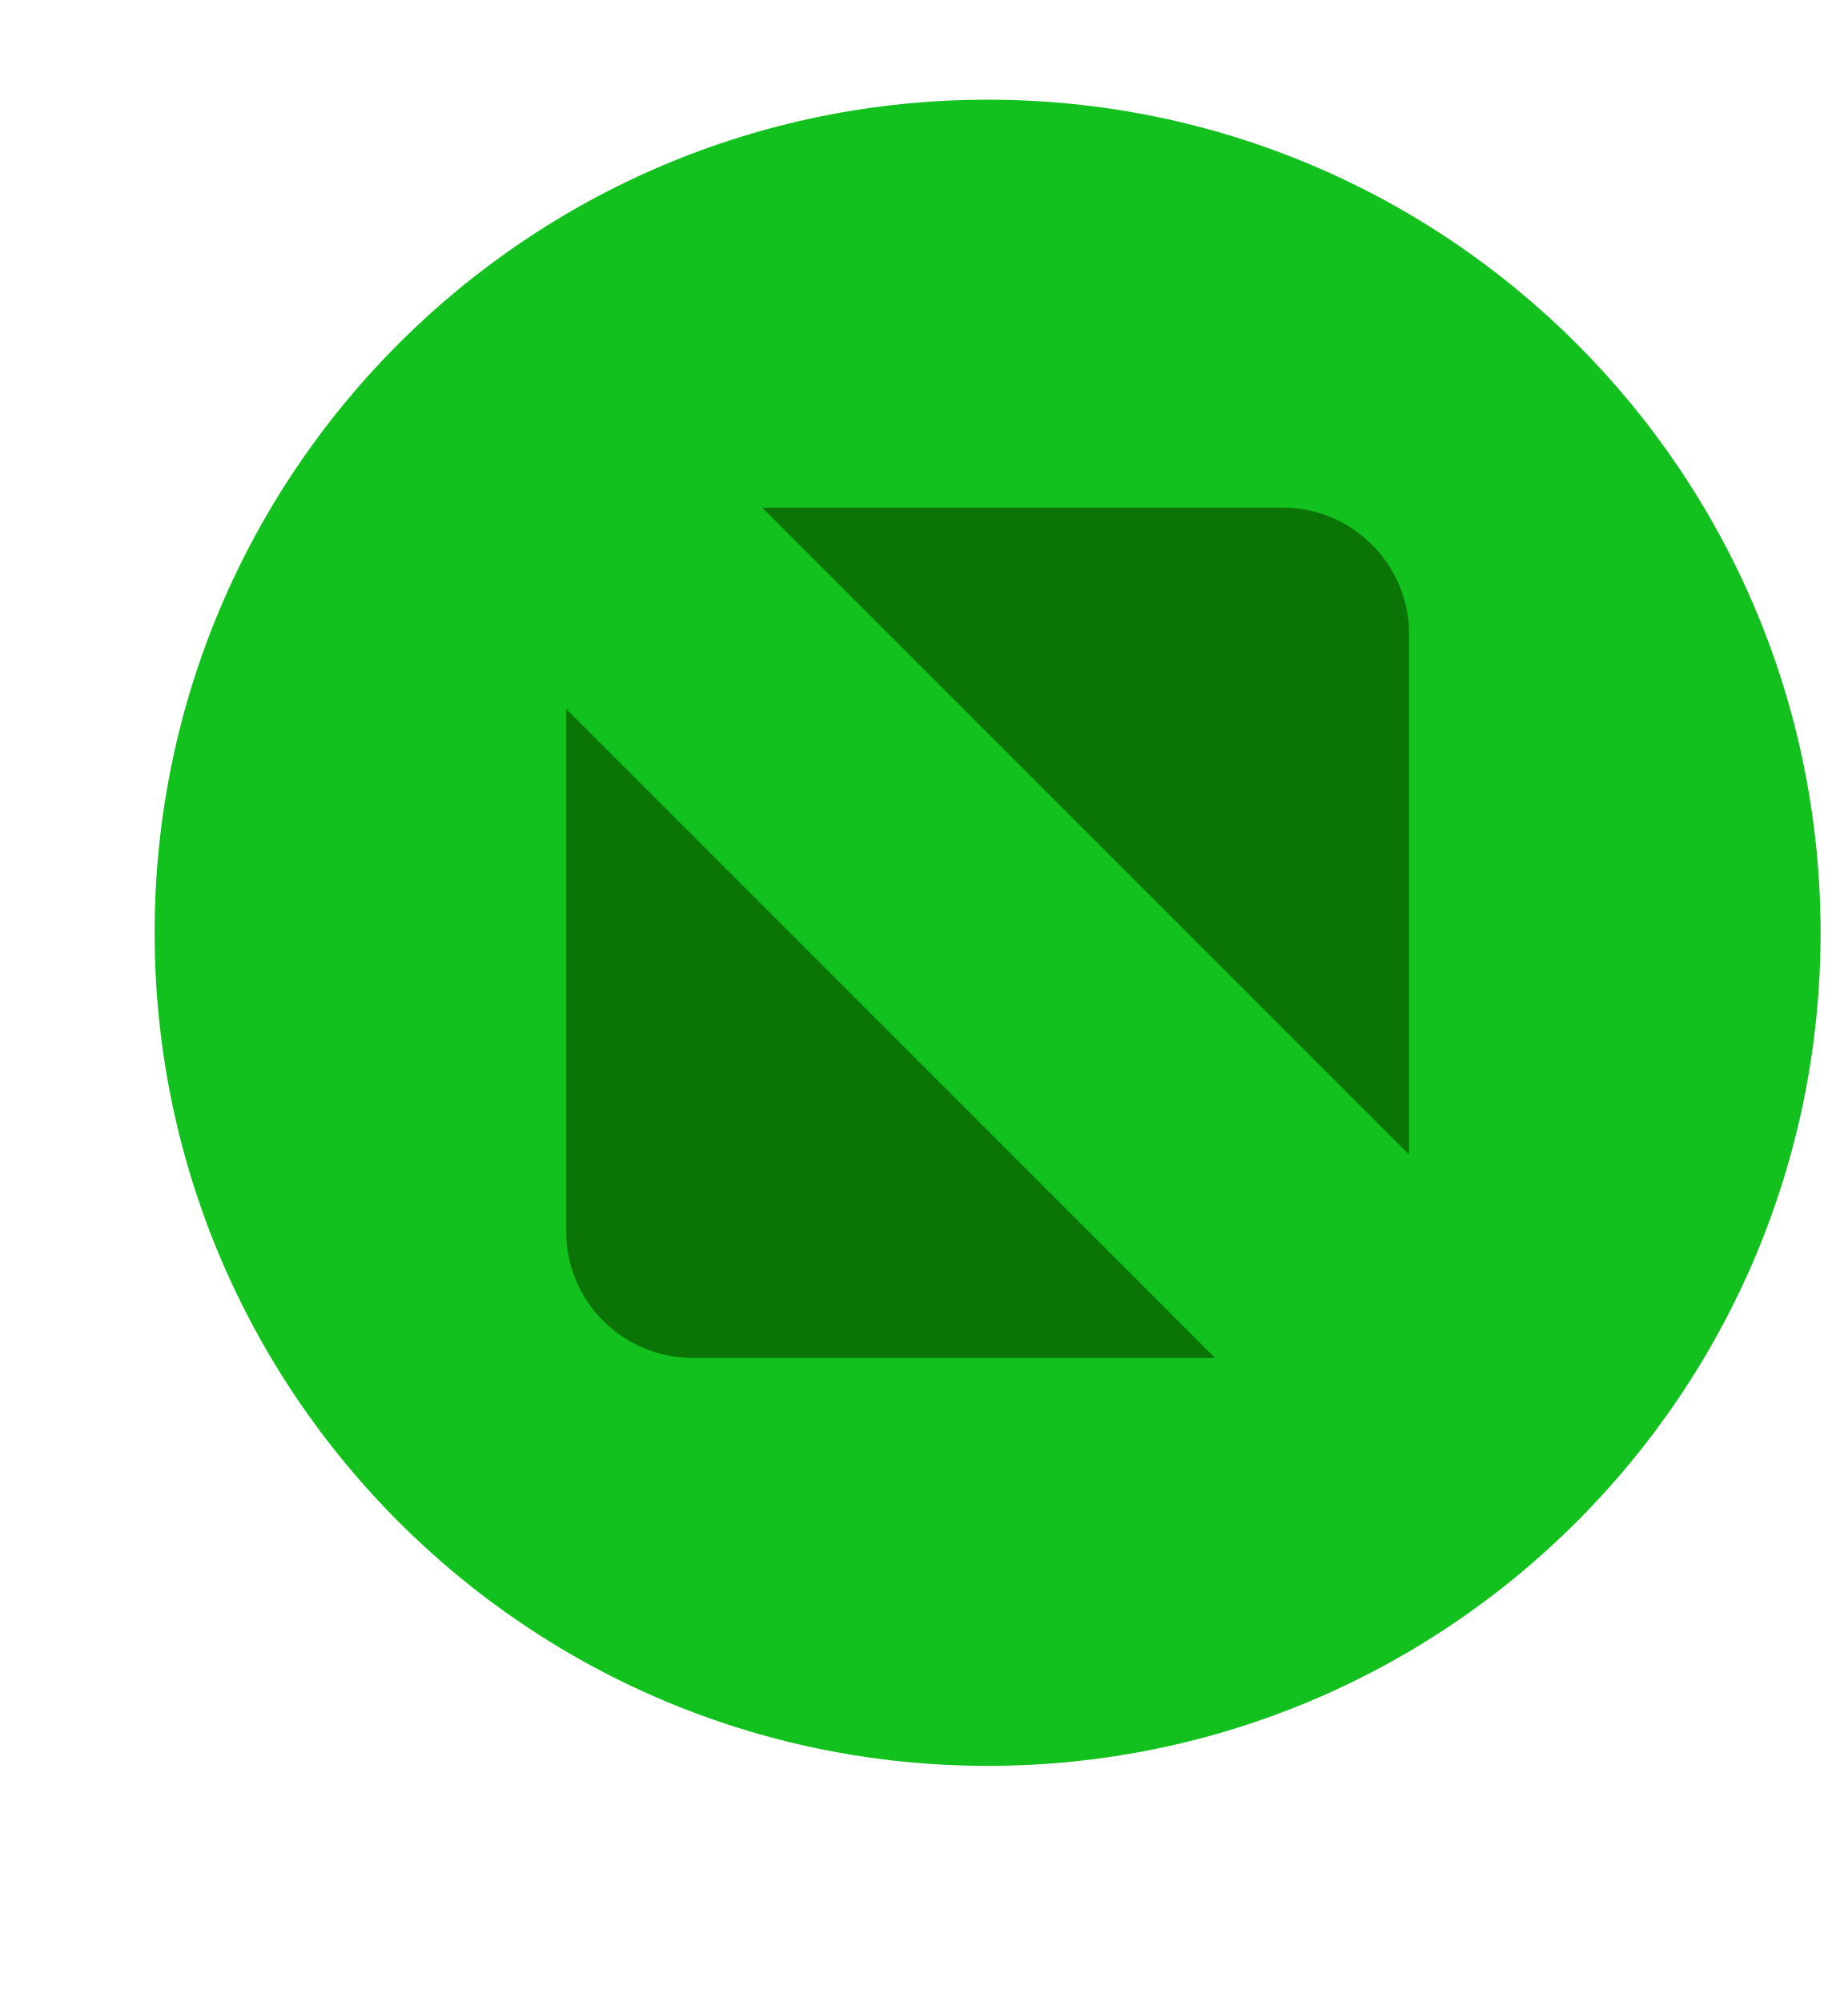
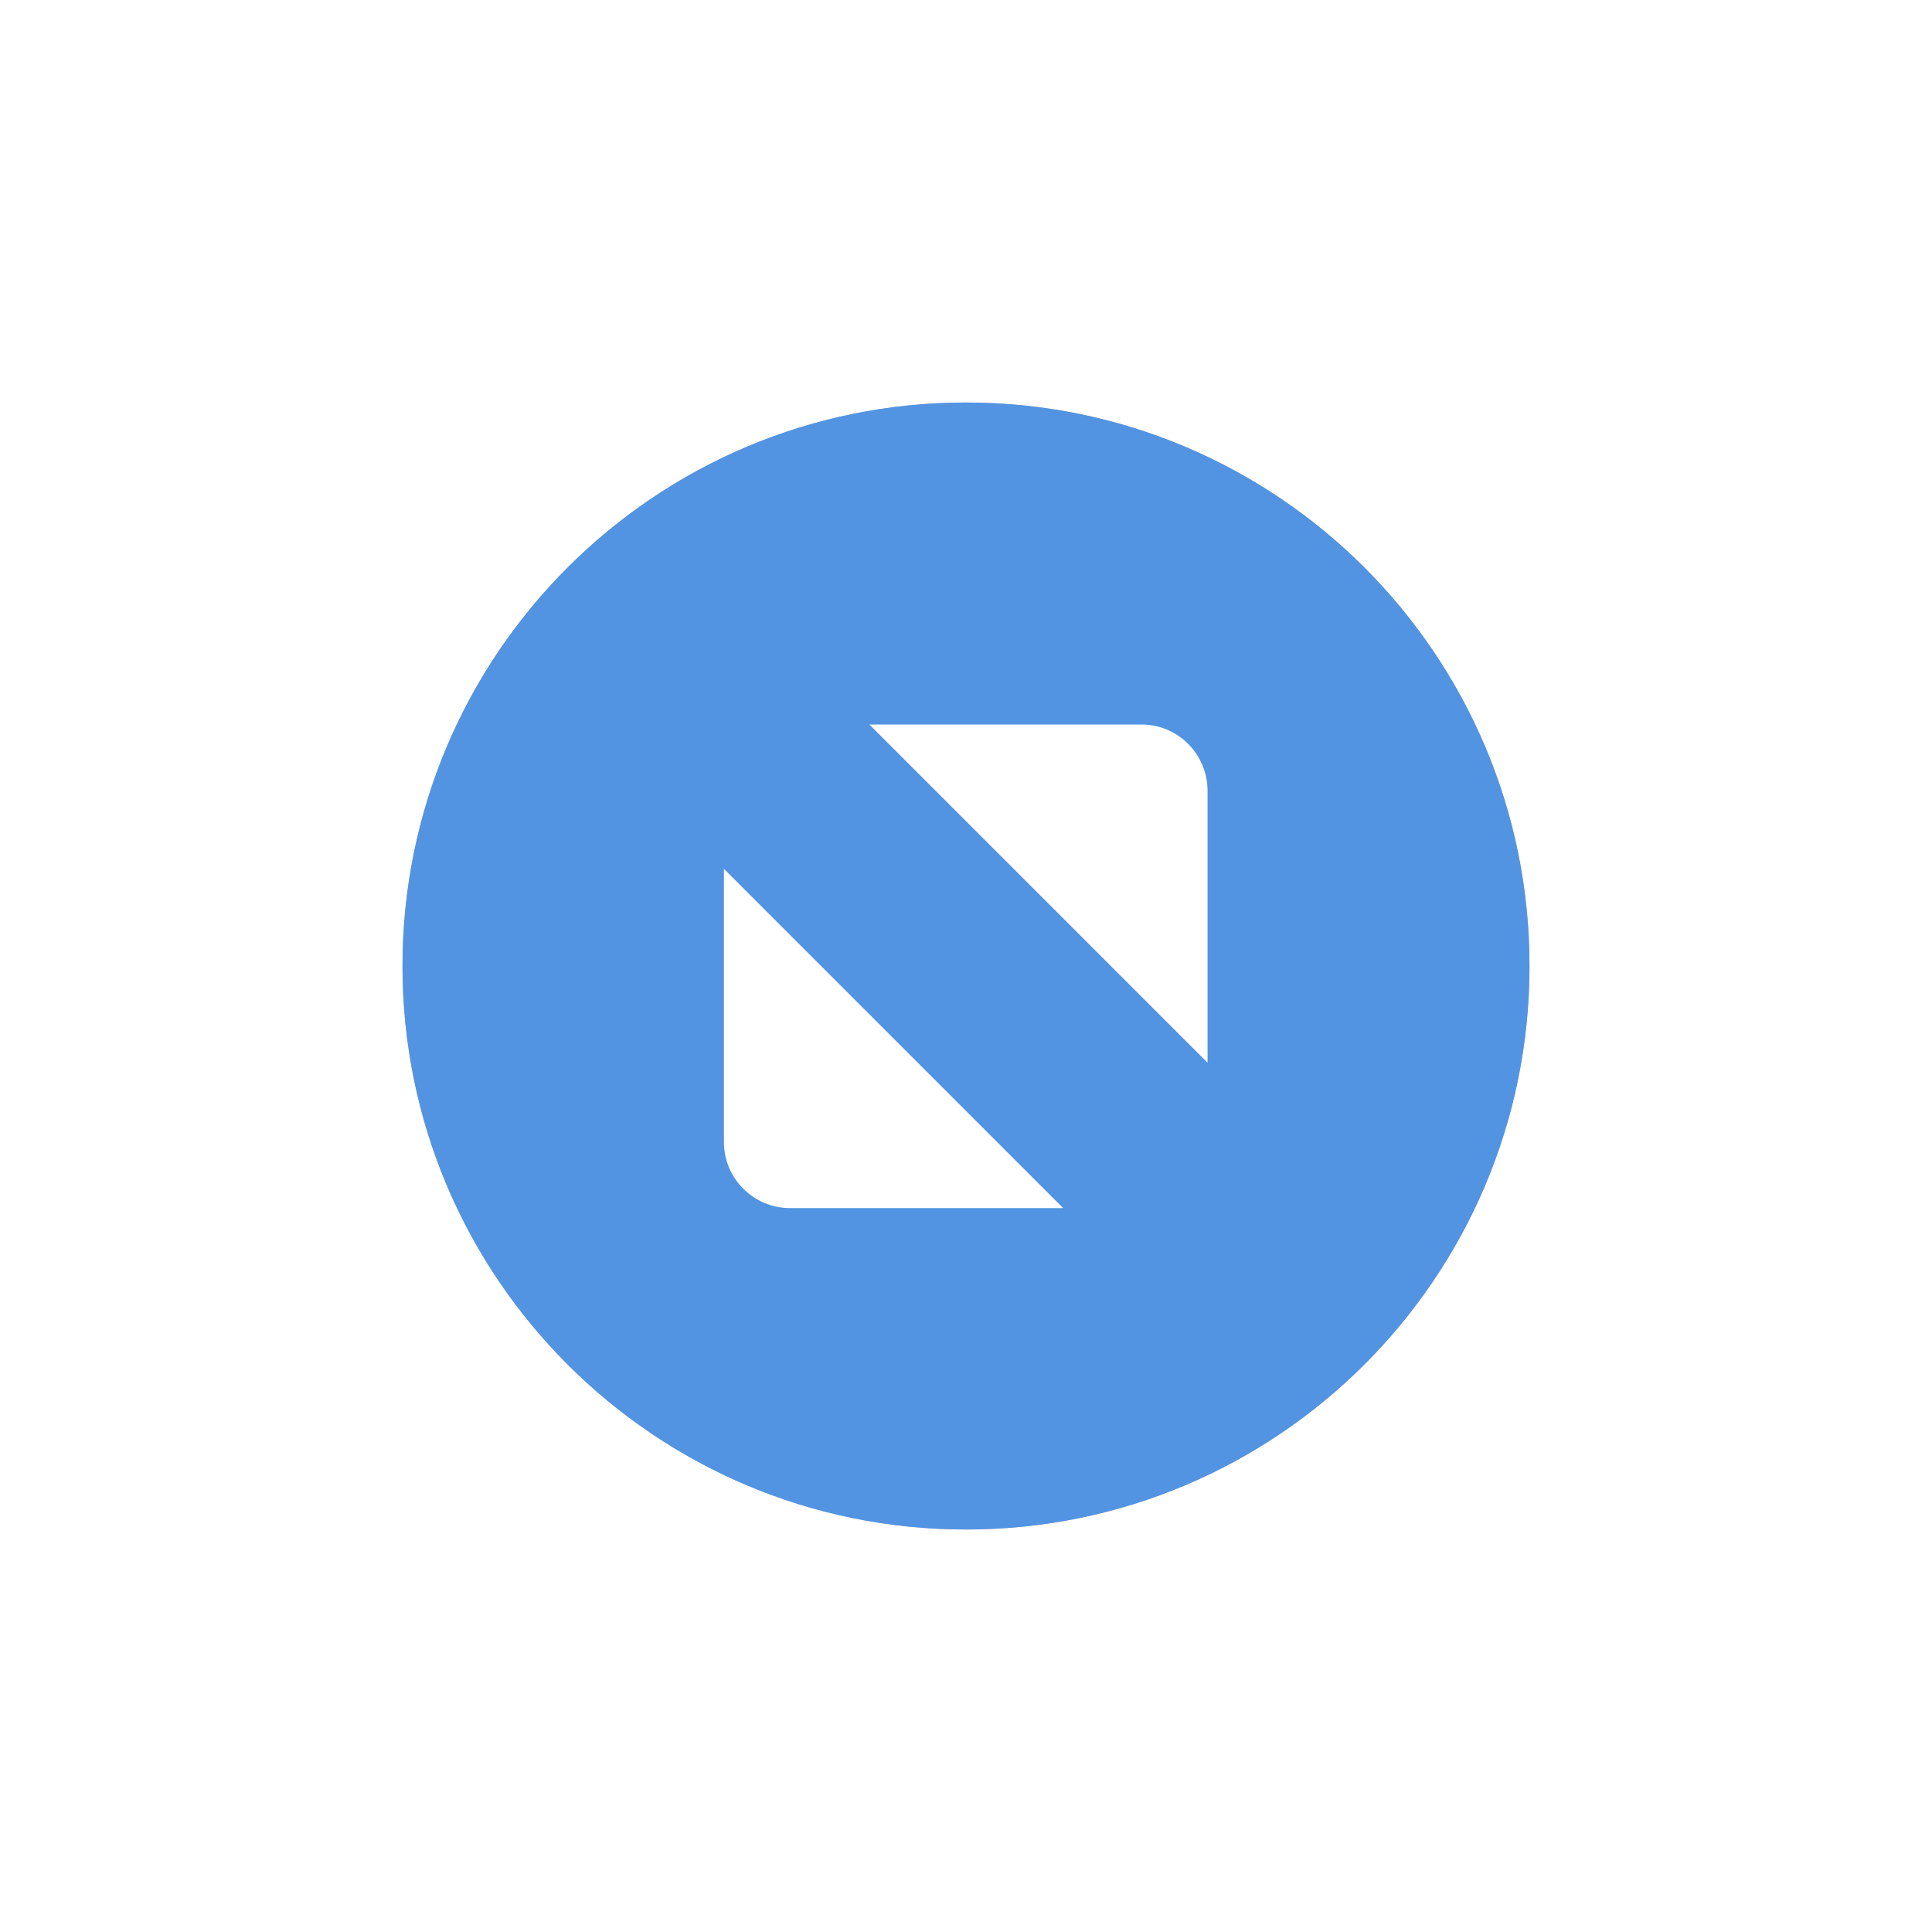
- <svg xmlns="http://www.w3.org/2000/svg" width="12" height="13" id="svg2" version="1.1">
-   <defs id="defs4" />
-   <g id="layer1" transform="translate(-671.1429,-651.5765)">
-     <g transform="matrix(0.1265625,0,0,-0.1265625,672.0709,663.0964)" id="g4090">
-       <g transform="scale(0.1,0.1)" id="g4092">
-         <g transform="matrix(10,0,0,10,-4.003492,0.1181699)" id="g4285">
-           <g transform="scale(0.1,0.1)" id="g4287">
-             <g transform="matrix(10,0,0,10,0.451589,-5.553339)" id="g4371">
-               <g transform="scale(0.1,0.1)" id="g4373">
-                 <path id="path4375" style="fill:#13c11e;fill-opacity:1;fill-rule:evenodd;stroke:none" d="M 437.004,9.645 C 673.063,9.645 864.43,201.012 864.43,437.07 864.43,673.133 673.063,864.5 437.004,864.5 200.938,864.5 9.57,673.133 9.57,437.07 9.57,201.012 200.938,9.645 437.004,9.645" />
-                 <path id="path4377" style="fill:#13c11e;fill-opacity:1;fill-rule:evenodd;stroke:none" d="m 437.004,45.996 c 215.984,0 391.074,175.094 391.074,391.074 0,215.989 -175.09,391.078 -391.074,391.078 C 221.016,828.148 45.926,653.059 45.926,437.07 45.926,221.09 221.016,45.996 437.004,45.996" />
-                 <path id="path4379" style="fill:#0b7407;fill-opacity:1;fill-rule:evenodd;stroke:none" d="m 321.367,655.176 267.199,0 c 35.579,0 64.692,-29.11 64.692,-64.692 l 0,-267.195 -331.891,331.887 z m 232.324,-436.207 -268.253,0 c -35.583,0 -64.692,29.109 -64.692,64.691 l 0,268.254 332.945,-332.945" />
-               </g>
-             </g>
+ <svg xmlns="http://www.w3.org/2000/svg" xmlns:ns1="http://www.openswatchbook.org/uri/2009/osb" xmlns:xlink="http://www.w3.org/1999/xlink" width="24" height="24" id="svg4306" version="1.1" style="enable-background:new">
+   <defs id="defs4308">
+     <linearGradient id="selected_fg_color" ns1:paint="solid">
+       <stop style="stop-color:#ffffff;stop-opacity:1;" offset="0" id="stop4188" />
+     </linearGradient>
+     <linearGradient id="selected_bg_color" ns1:paint="solid">
+       <stop style="stop-color:#5294e2;stop-opacity:1;" offset="0" id="stop4185" />
+     </linearGradient>
+     <linearGradient id="linearGradient3770">
+       <stop style="stop-color:#000000;stop-opacity:0.628;" offset="0" id="stop3772" />
+       <stop style="stop-color:#000000;stop-opacity:0.498;" offset="1" id="stop3774" />
+     </linearGradient>
+     <linearGradient id="linearGradient4882">
+       <stop style="stop-color:#ffffff;stop-opacity:1;" offset="0" id="stop4884" />
+       <stop style="stop-color:#ffffff;stop-opacity:0;" offset="1" id="stop4886" />
+     </linearGradient>
+     <linearGradient id="linearGradient3784-6">
+       <stop style="stop-color:#ffffff;stop-opacity:0.216;" offset="0" id="stop3786-4" />
+       <stop style="stop-color:#ffffff;stop-opacity:0;" offset="1" id="stop3788-6" />
+     </linearGradient>
+     <linearGradient id="linearGradient4892">
+       <stop id="stop4894" offset="0" style="stop-color:#2f3a42;stop-opacity:1;" />
+       <stop id="stop4896" offset="1" style="stop-color:#1d242a;stop-opacity:1;" />
+     </linearGradient>
+     <linearGradient id="linearGradient4882-4">
+       <stop id="stop4884-9" offset="0" style="stop-color:#728495;stop-opacity:1;" />
+       <stop id="stop4886-9" offset="1" style="stop-color:#617c95;stop-opacity:0;" />
+     </linearGradient>
+     <linearGradient xlink:href="#selected_bg_color" id="linearGradient4187" x1="1376" y1="248" x2="1376" y2="262" gradientUnits="userSpaceOnUse" />
+     <linearGradient xlink:href="#selected_fg_color" id="linearGradient4190" x1="88.997" y1="972" x2="88.997" y2="978.007" gradientUnits="userSpaceOnUse" />
+   </defs>
+   <g id="layer1" transform="translate(0,-1028.362)">
+     <g style="display:inline" id="titlebutton-max-hover-dark" transform="translate(-509,1218)">
+       <g id="g4891-5-8" style="display:inline;opacity:1" transform="translate(-781,-432.6378)">
+         <ellipse cy="255" cx="1302" style="display:inline;opacity:0.45;fill:#5f697f;fill-opacity:1;stroke:none;stroke-width:0;stroke-linecap:butt;stroke-linejoin:miter;stroke-miterlimit:4;stroke-dasharray:none;stroke-dashoffset:0;stroke-opacity:1" id="path4068-7-5-9-6-7-2-4-6-6" rx="6" ry="6" />
+         <path style="display:inline;opacity:0.37;fill:#15171c;fill-opacity:1;stroke:none;stroke-width:0;stroke-linecap:butt;stroke-linejoin:miter;stroke-miterlimit:4;stroke-dasharray:none;stroke-dashoffset:0;stroke-opacity:1" d="m 1302,248 a 7,7 0 0 0 -7,7 7,7 0 0 0 7,7 7,7 0 0 0 7,-7 7,7 0 0 0 -7,-7 z m 0,1 a 6,6 0 0 1 6,6 6,6 0 0 1 -6,6 6,6 0 0 1 -6,-6 6,6 0 0 1 6,-6 z" id="path4068-7-5-9-6-7-2-5-78-2-6" />
+         <g id="g4806-9-0-6" transform="translate(1294,247)" style="fill:#c0e3ff;fill-opacity:1">
+           <g transform="translate(-81.0002,-967)" style="display:inline;fill:#c0e3ff;fill-opacity:1" id="layer9-78-7-6-6" />
+           <g transform="translate(-81.0002,-967)" id="layer10-3-3-2-7" style="fill:#c0e3ff;fill-opacity:1" />
+           <g transform="translate(-81.0002,-967)" id="layer11-19-75-1-2" style="fill:#c0e3ff;fill-opacity:1" />
+           <g transform="translate(-81.0002,-967)" id="layer13-4-9-2-3" style="fill:#c0e3ff;fill-opacity:1" />
+           <g transform="translate(-81.0002,-967)" id="layer14-8-5-0-4" style="fill:#c0e3ff;fill-opacity:1" />
+           <g transform="translate(-81.0002,-967)" style="display:inline;fill:#c0e3ff;fill-opacity:1" id="layer15-5-8-0-4" />
+           <g transform="translate(-81.0002,-967)" style="display:inline;fill:#c0e3ff;fill-opacity:1" id="g71291-1-7-5-9" />
+           <g transform="translate(-81.0002,-967)" style="display:inline;fill:#c0e3ff;fill-opacity:1" id="g4953-7-1-4-1" />
+           <g transform="translate(-81.0002,-967)" style="display:inline;fill:#c0e3ff;fill-opacity:1" id="layer12-3-0-0-6">
+             <path d="m 87.8,972 3.382,0 c 0.45,0 0.816,0.368 0.819,0.819 l 0,3.382 z m 2.407,6.007 -3.395,0 c -0.45,0 -0.819,-0.368 -0.819,-0.819 l 0,-3.395 4.214,4.214" style="opacity:1;fill:#c4c7cc;fill-opacity:1;fill-rule:evenodd;stroke:none" id="path4293-6-7-1" />
          </g>
        </g>
      </g>
+       <rect y="-185.638" x="513" height="16" width="16" id="rect17883-0-1-5" style="display:inline;opacity:1;fill:none;fill-opacity:1;stroke:none;stroke-width:1;stroke-linecap:butt;stroke-linejoin:miter;stroke-miterlimit:4;stroke-dasharray:none;stroke-dashoffset:0;stroke-opacity:0" />
+     </g>
+     <g style="display:inline" id="titlebutton-max-active-dark" transform="translate(-408,1218)">
+       <g id="g4891-4-5-5" style="display:inline;opacity:1" transform="translate(-882,-432.6378)">
+         <g transform="translate(-132,0)" style="display:inline;opacity:1" id="g4490-2-9-1-2-4-8">
+           <g id="g4092-0-6-3-6-8-3-7" style="display:inline" transform="translate(58,0)">
+             <circle r="7" cy="255" cx="1376" style="fill:url(#linearGradient4187);fill-opacity:1;stroke:none;stroke-width:0;stroke-linecap:butt;stroke-linejoin:miter;stroke-miterlimit:4;stroke-dasharray:none;stroke-dashoffset:0;stroke-opacity:1" id="path4068-7-6-5-1-6-6-0" />
+           </g>
+         </g>
+         <g id="g4806-5-2-2-9" transform="translate(1294,247)" style="fill:#c0e3ff;fill-opacity:1">
+           <g transform="translate(-81.0002,-967)" style="display:inline;fill:#c0e3ff;fill-opacity:1" id="layer9-78-2-0-0-8" />
+           <g transform="translate(-81.0002,-967)" id="layer10-3-9-9-51-2" style="fill:#c0e3ff;fill-opacity:1" />
+           <g transform="translate(-81.0002,-967)" id="layer11-19-7-6-4-7" style="fill:#c0e3ff;fill-opacity:1" />
+           <g transform="translate(-81.0002,-967)" id="layer13-4-7-4-0-9" style="fill:#c0e3ff;fill-opacity:1" />
+           <g transform="translate(-81.0002,-967)" id="layer14-8-9-7-6-0" style="fill:#c0e3ff;fill-opacity:1" />
+           <g transform="translate(-81.0002,-967)" style="display:inline;fill:#c0e3ff;fill-opacity:1" id="layer15-5-4-2-4-4" />
+           <g transform="translate(-81.0002,-967)" style="display:inline;fill:#c0e3ff;fill-opacity:1" id="g71291-1-4-6-4-2" />
+           <g transform="translate(-81.0002,-967)" style="display:inline;fill:#c0e3ff;fill-opacity:1" id="g4953-7-0-8-22-2" />
+           <g transform="translate(-81.0002,-967)" style="display:inline;fill:#c0e3ff;fill-opacity:1" id="layer12-3-7-2-3-1">
+             <path d="m 87.8,972 3.382,0 c 0.45,0 0.816,0.368 0.819,0.819 l 0,3.382 z m 2.407,6.007 -3.395,0 c -0.45,0 -0.819,-0.368 -0.819,-0.819 l 0,-3.395 4.214,4.214" style="fill:url(#linearGradient4190);fill-opacity:1;fill-rule:evenodd;stroke:none" id="path4293-4-9-0-2" />
+           </g>
+         </g>
+       </g>
+       <rect y="-185.638" x="412" height="16" width="16" id="rect17883-79-3-0" style="display:inline;opacity:1;fill:none;fill-opacity:1;stroke:none;stroke-width:1;stroke-linecap:butt;stroke-linejoin:miter;stroke-miterlimit:4;stroke-dasharray:none;stroke-dashoffset:0;stroke-opacity:0" />
    </g>
  </g>
</svg>
